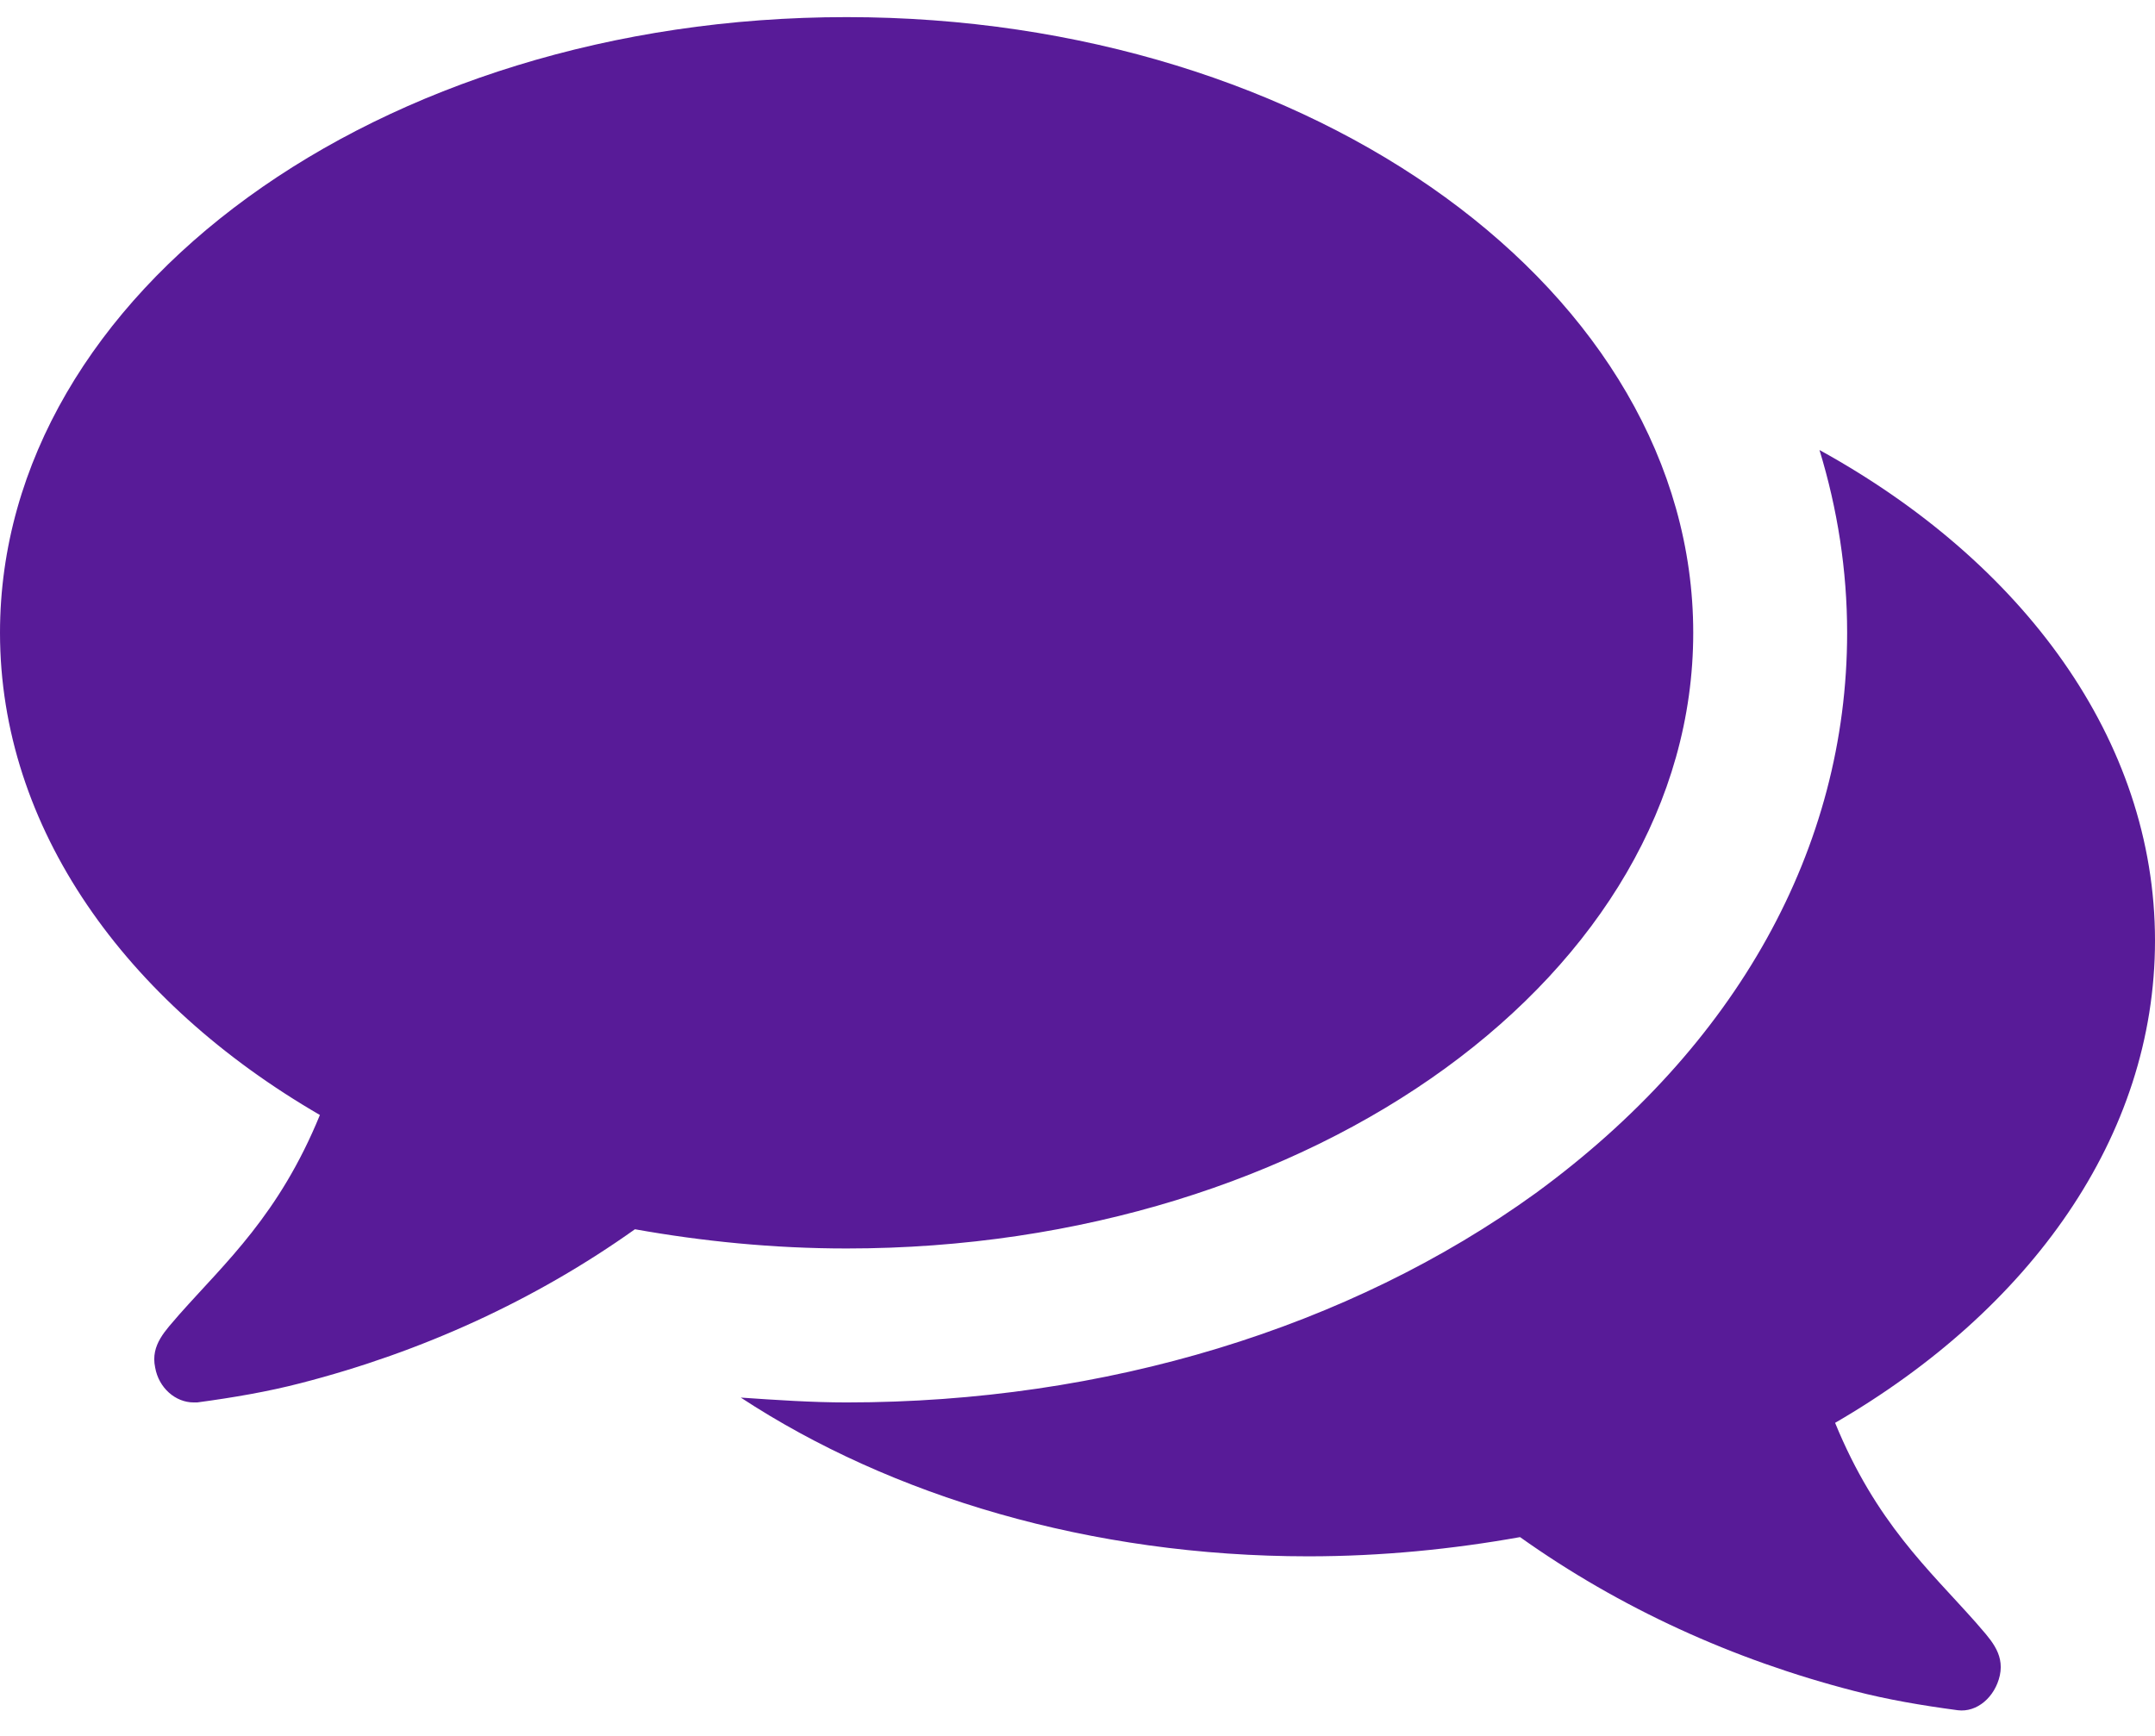
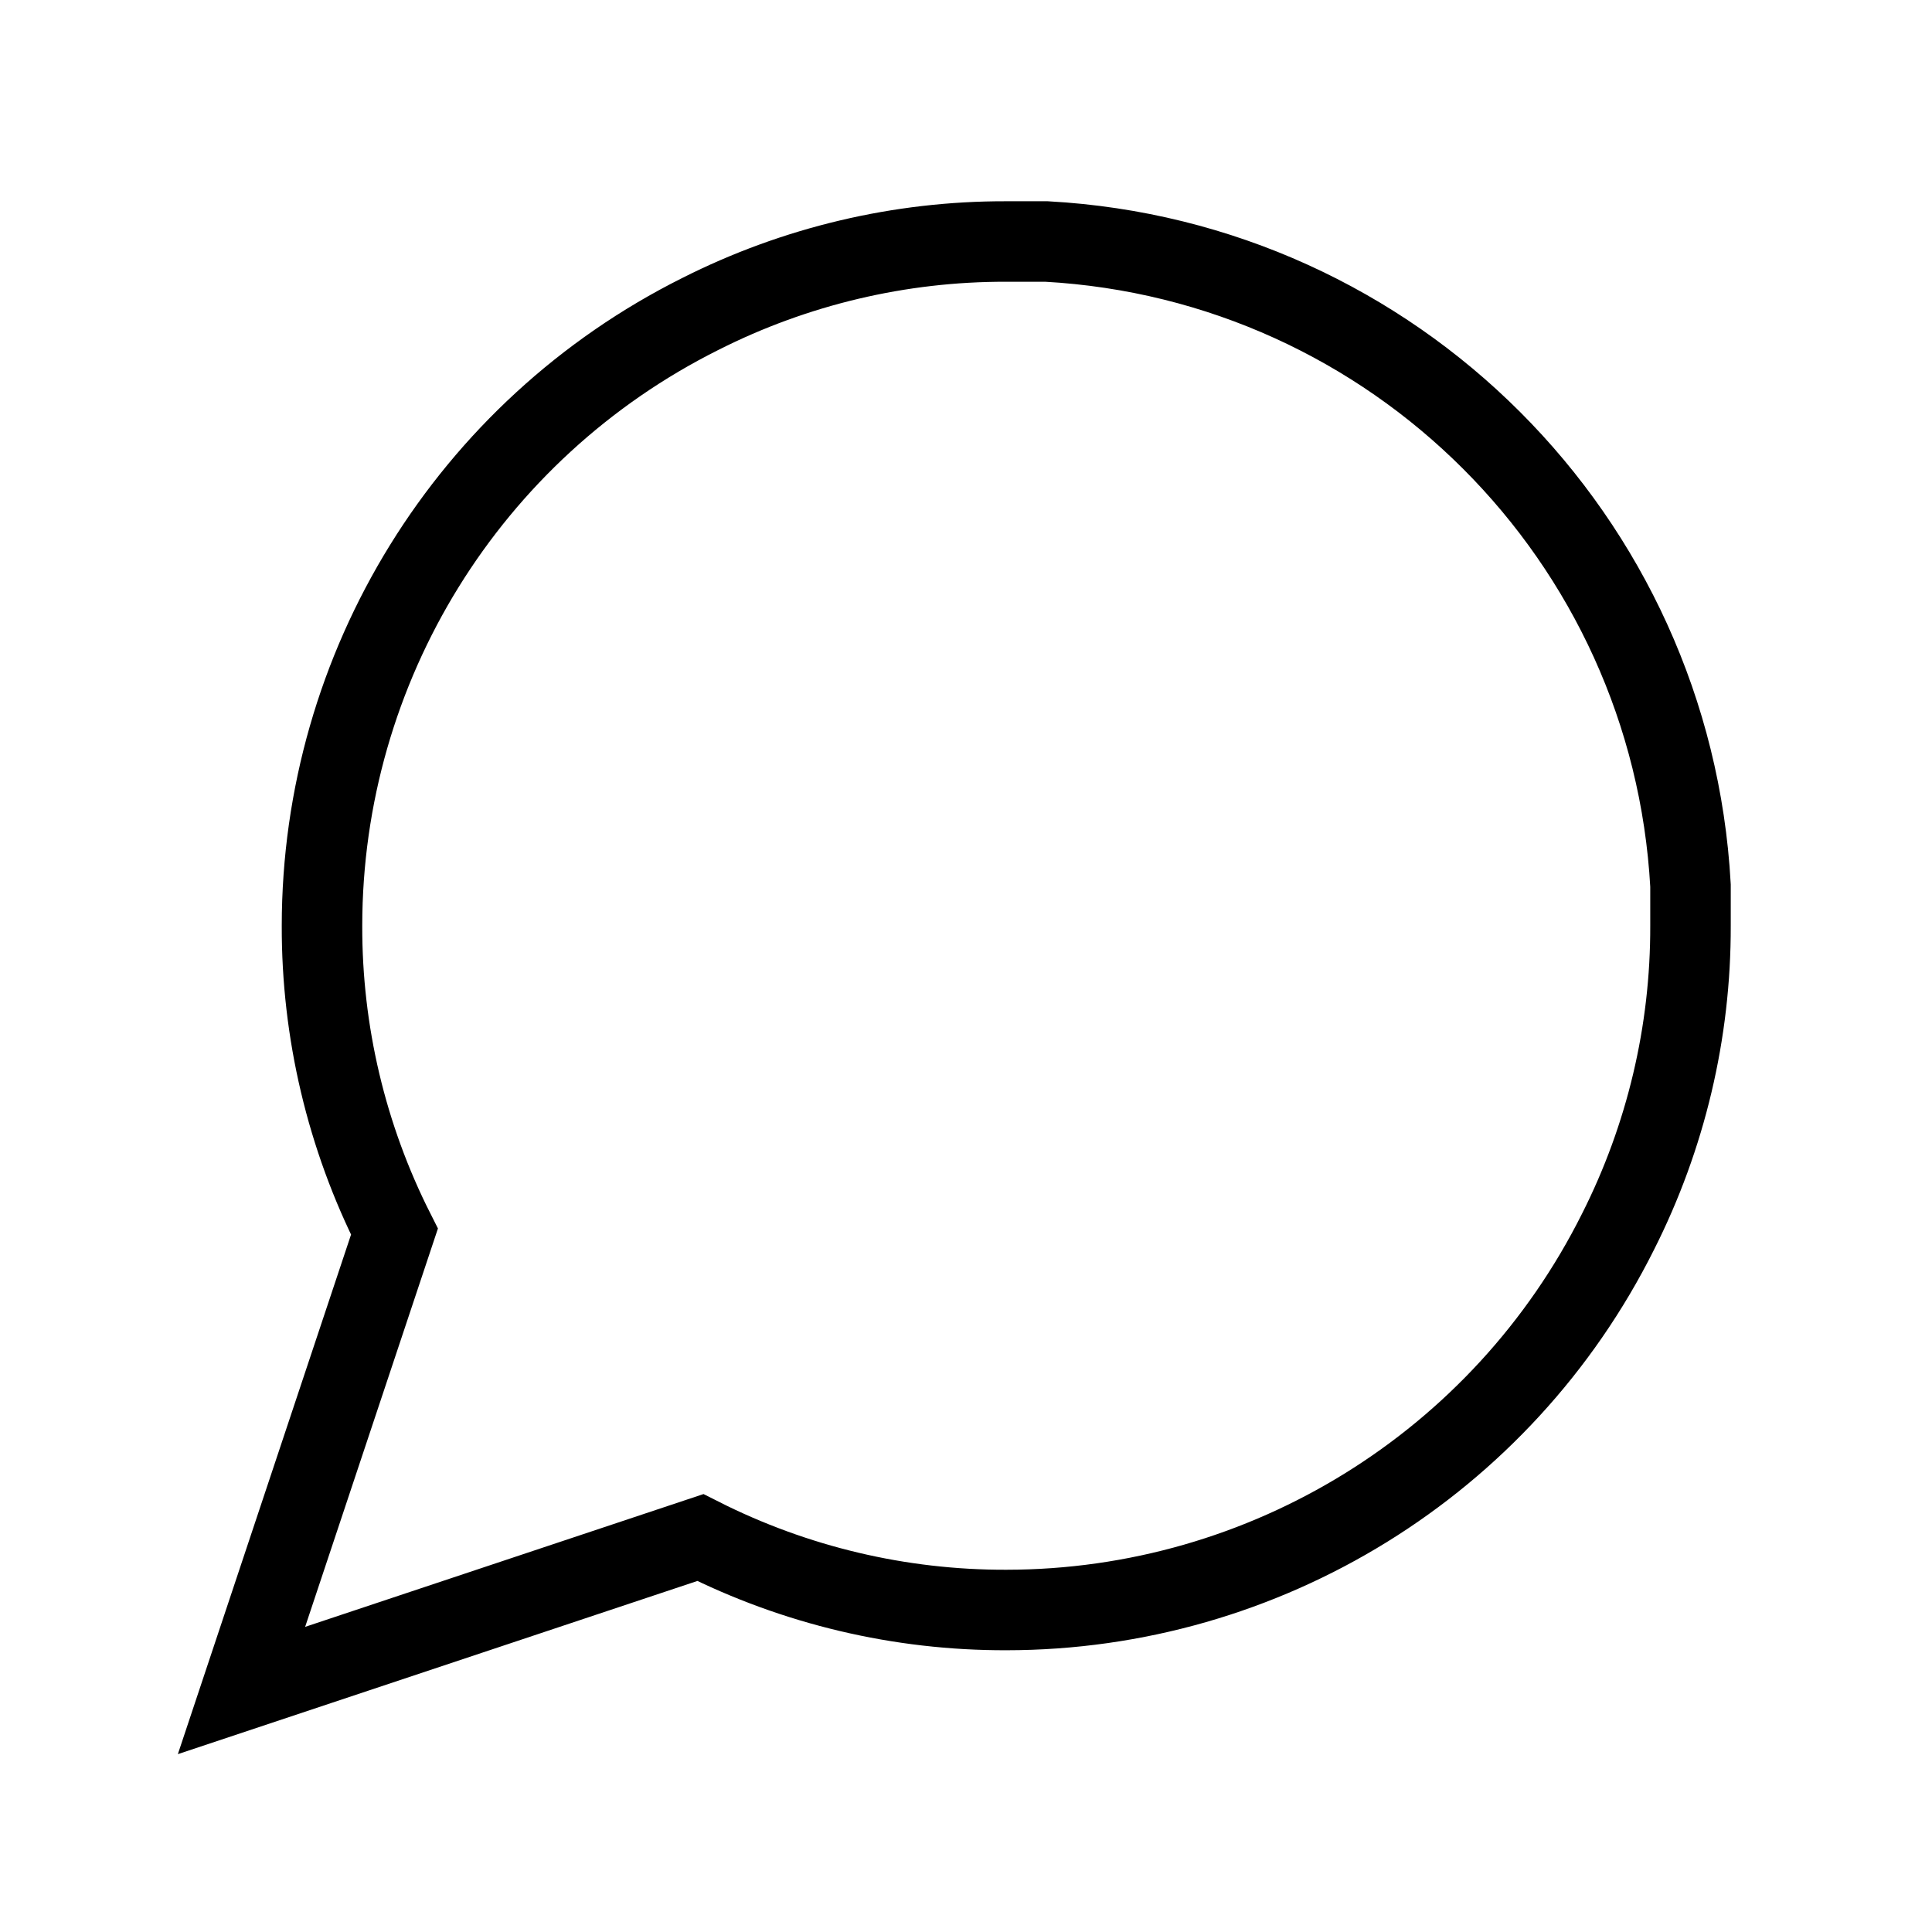
- <svg xmlns="http://www.w3.org/2000/svg" width="36" height="29" viewBox="0 0 36 29" fill="none">
-   <path d="M28.286 10.571C28.286 4.886 21.958 0.286 14.143 0.286C6.328 0.286 0 4.886 0 10.571C0 13.826 2.089 16.739 5.344 18.627C4.661 20.295 3.777 21.078 2.993 21.962C2.772 22.223 2.511 22.464 2.592 22.846C2.652 23.188 2.933 23.429 3.234 23.429C3.254 23.429 3.275 23.429 3.295 23.429C3.897 23.348 4.48 23.248 5.022 23.107C7.051 22.585 8.94 21.721 10.607 20.536C11.732 20.737 12.917 20.857 14.143 20.857C21.958 20.857 28.286 16.257 28.286 10.571ZM36 15.714C36 12.359 33.79 9.386 30.395 7.518C30.696 8.502 30.857 9.527 30.857 10.571C30.857 14.167 29.009 17.482 25.654 19.933C22.54 22.183 18.462 23.429 14.143 23.429C13.56 23.429 12.958 23.388 12.375 23.348C14.886 24.995 18.221 26 21.857 26C23.083 26 24.268 25.88 25.393 25.679C27.06 26.864 28.949 27.728 30.978 28.25C31.52 28.391 32.103 28.491 32.705 28.571C33.027 28.612 33.328 28.35 33.408 27.989C33.489 27.607 33.228 27.366 33.007 27.105C32.223 26.221 31.339 25.438 30.656 23.77C33.911 21.882 36 18.989 36 15.714Z" fill="#581B98" />
+ <svg xmlns="http://www.w3.org/2000/svg" width="24" height="24" viewBox="0 0 24 24" fill="none" stroke="currentColor" strokeWidth="2" strokeLinecap="round" strokeLinejoin="round">
+   <path d="M21 11.5a8.38 8.38 0 0 1-.9 3.8 8.5 8.5 0 0 1-7.6 4.7 8.38 8.38 0 0 1-3.8-.9L3 21l1.9-5.7a8.38 8.38 0 0 1-.9-3.8 8.5 8.5 0 0 1 4.7-7.6 8.38 8.38 0 0 1 3.8-.9h.5a8.48 8.48 0 0 1 8 8v.5z" />
</svg>
